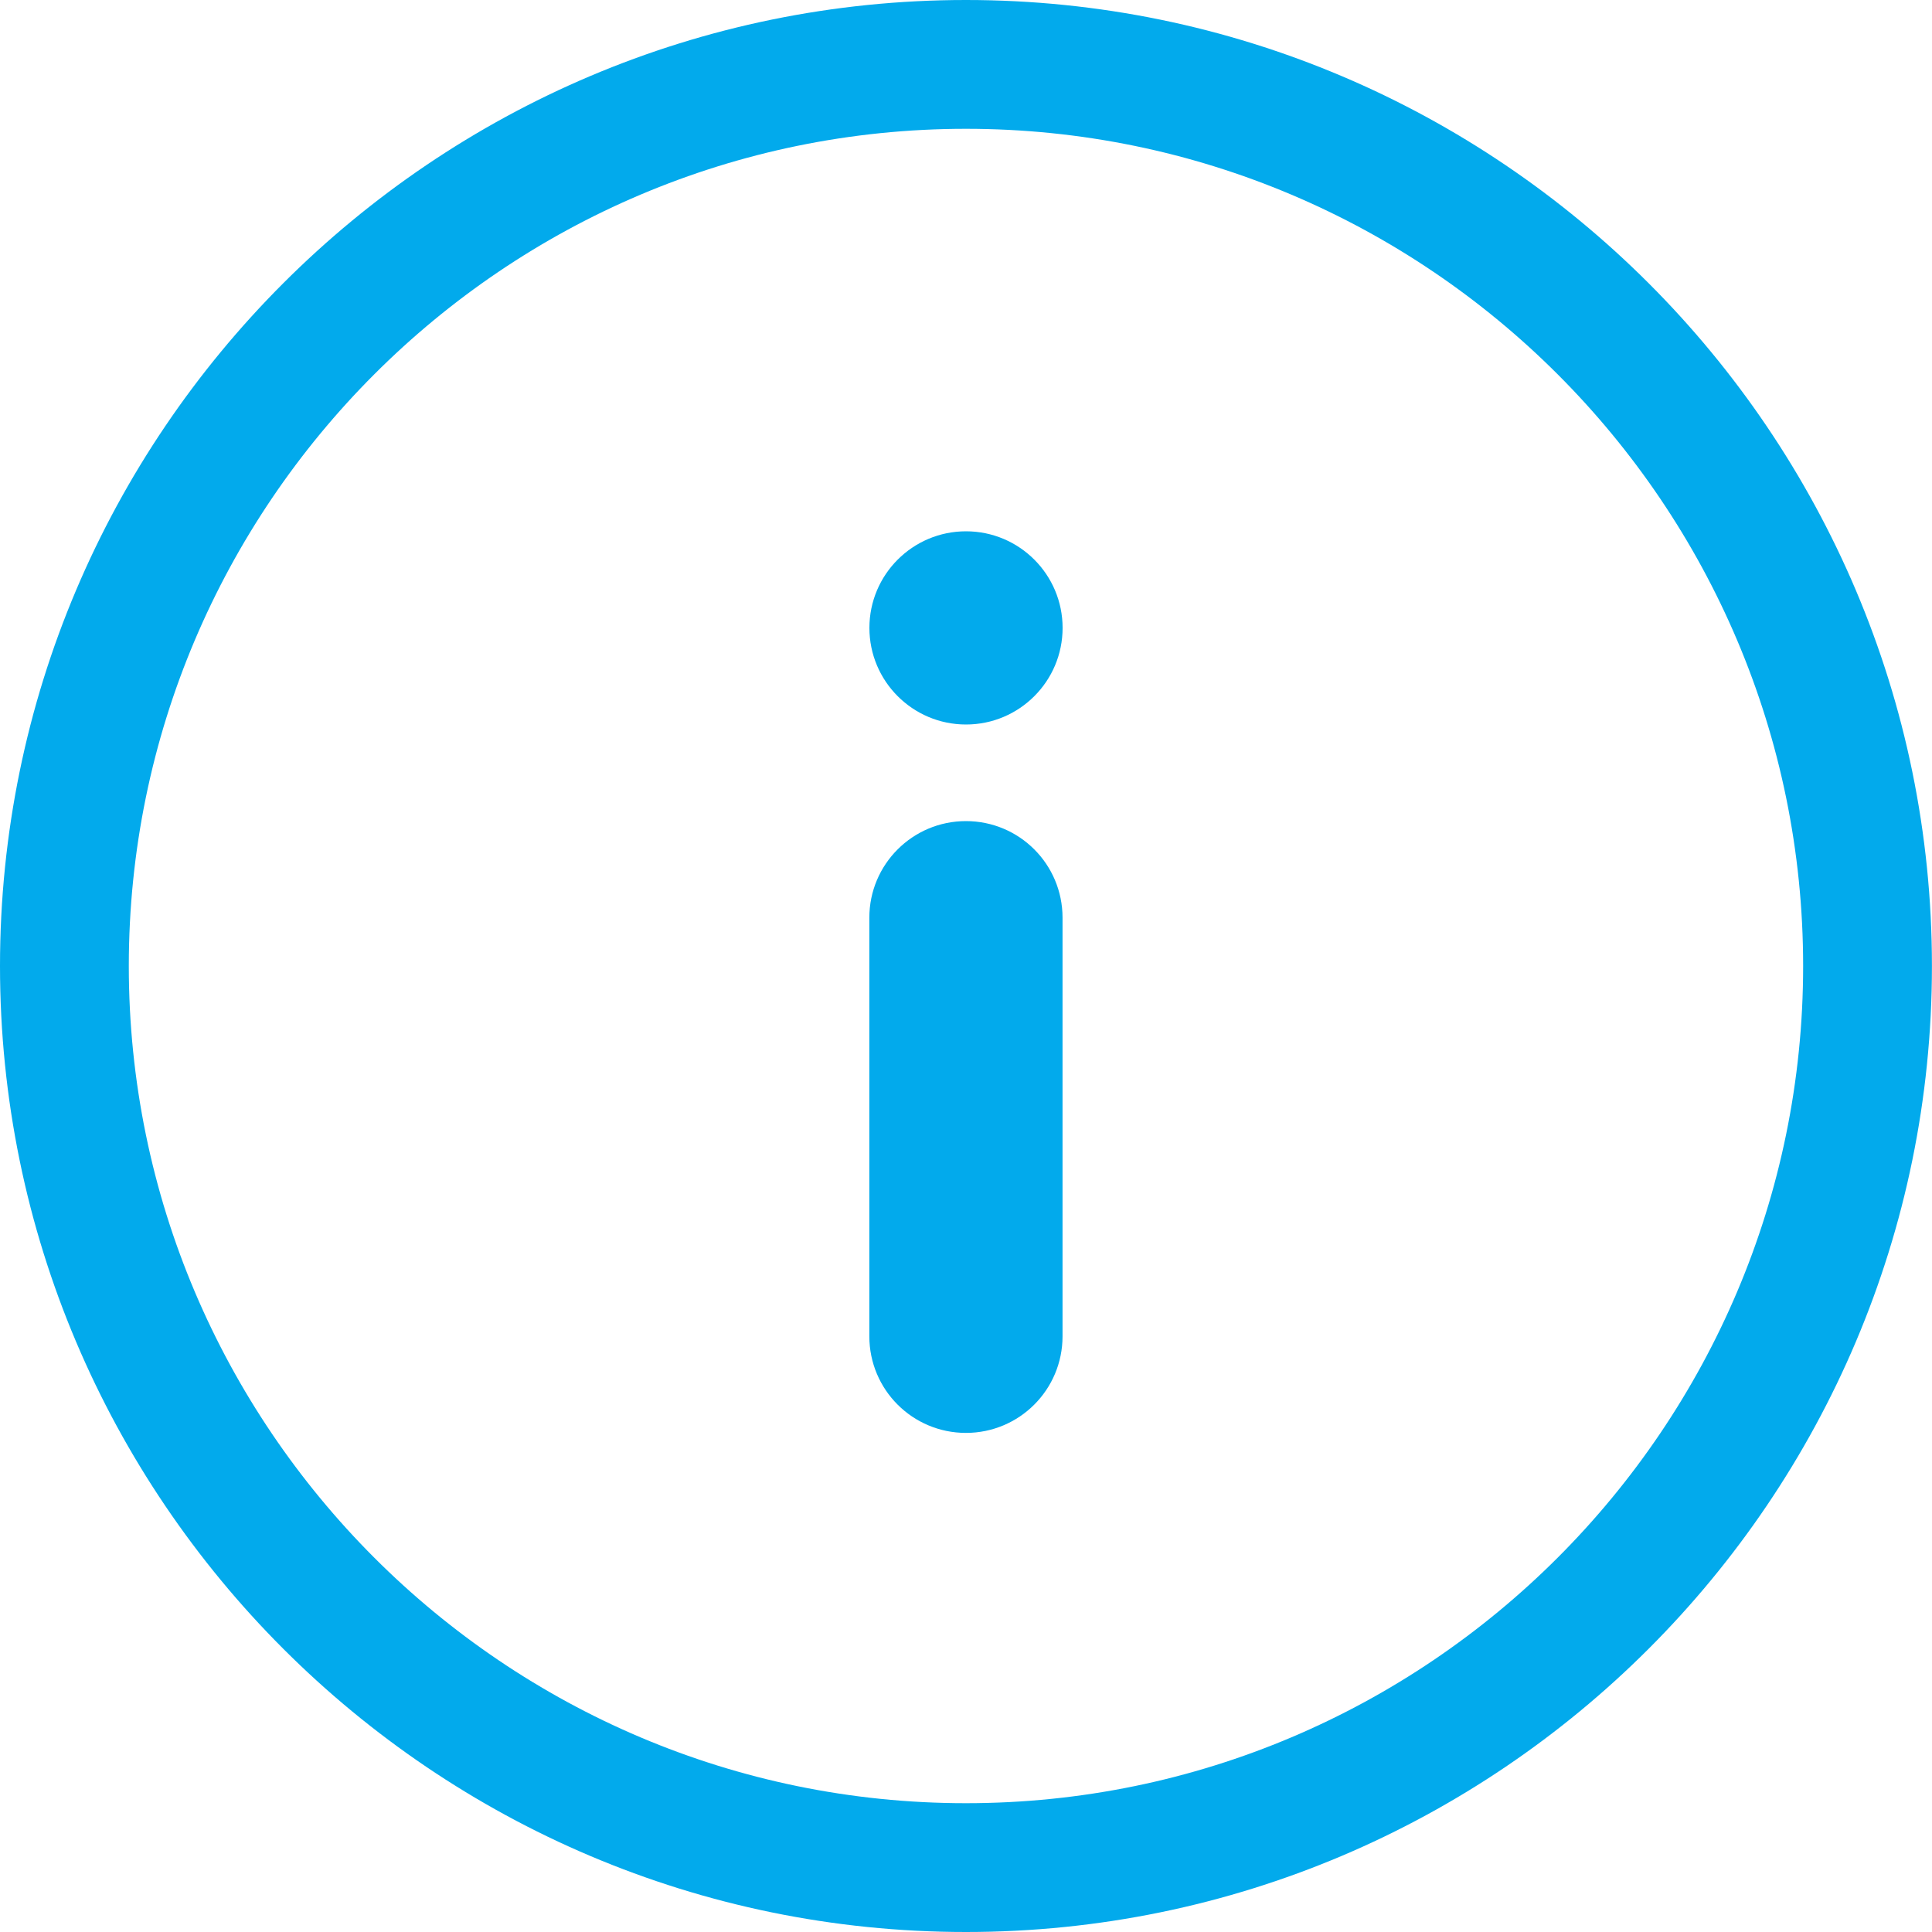
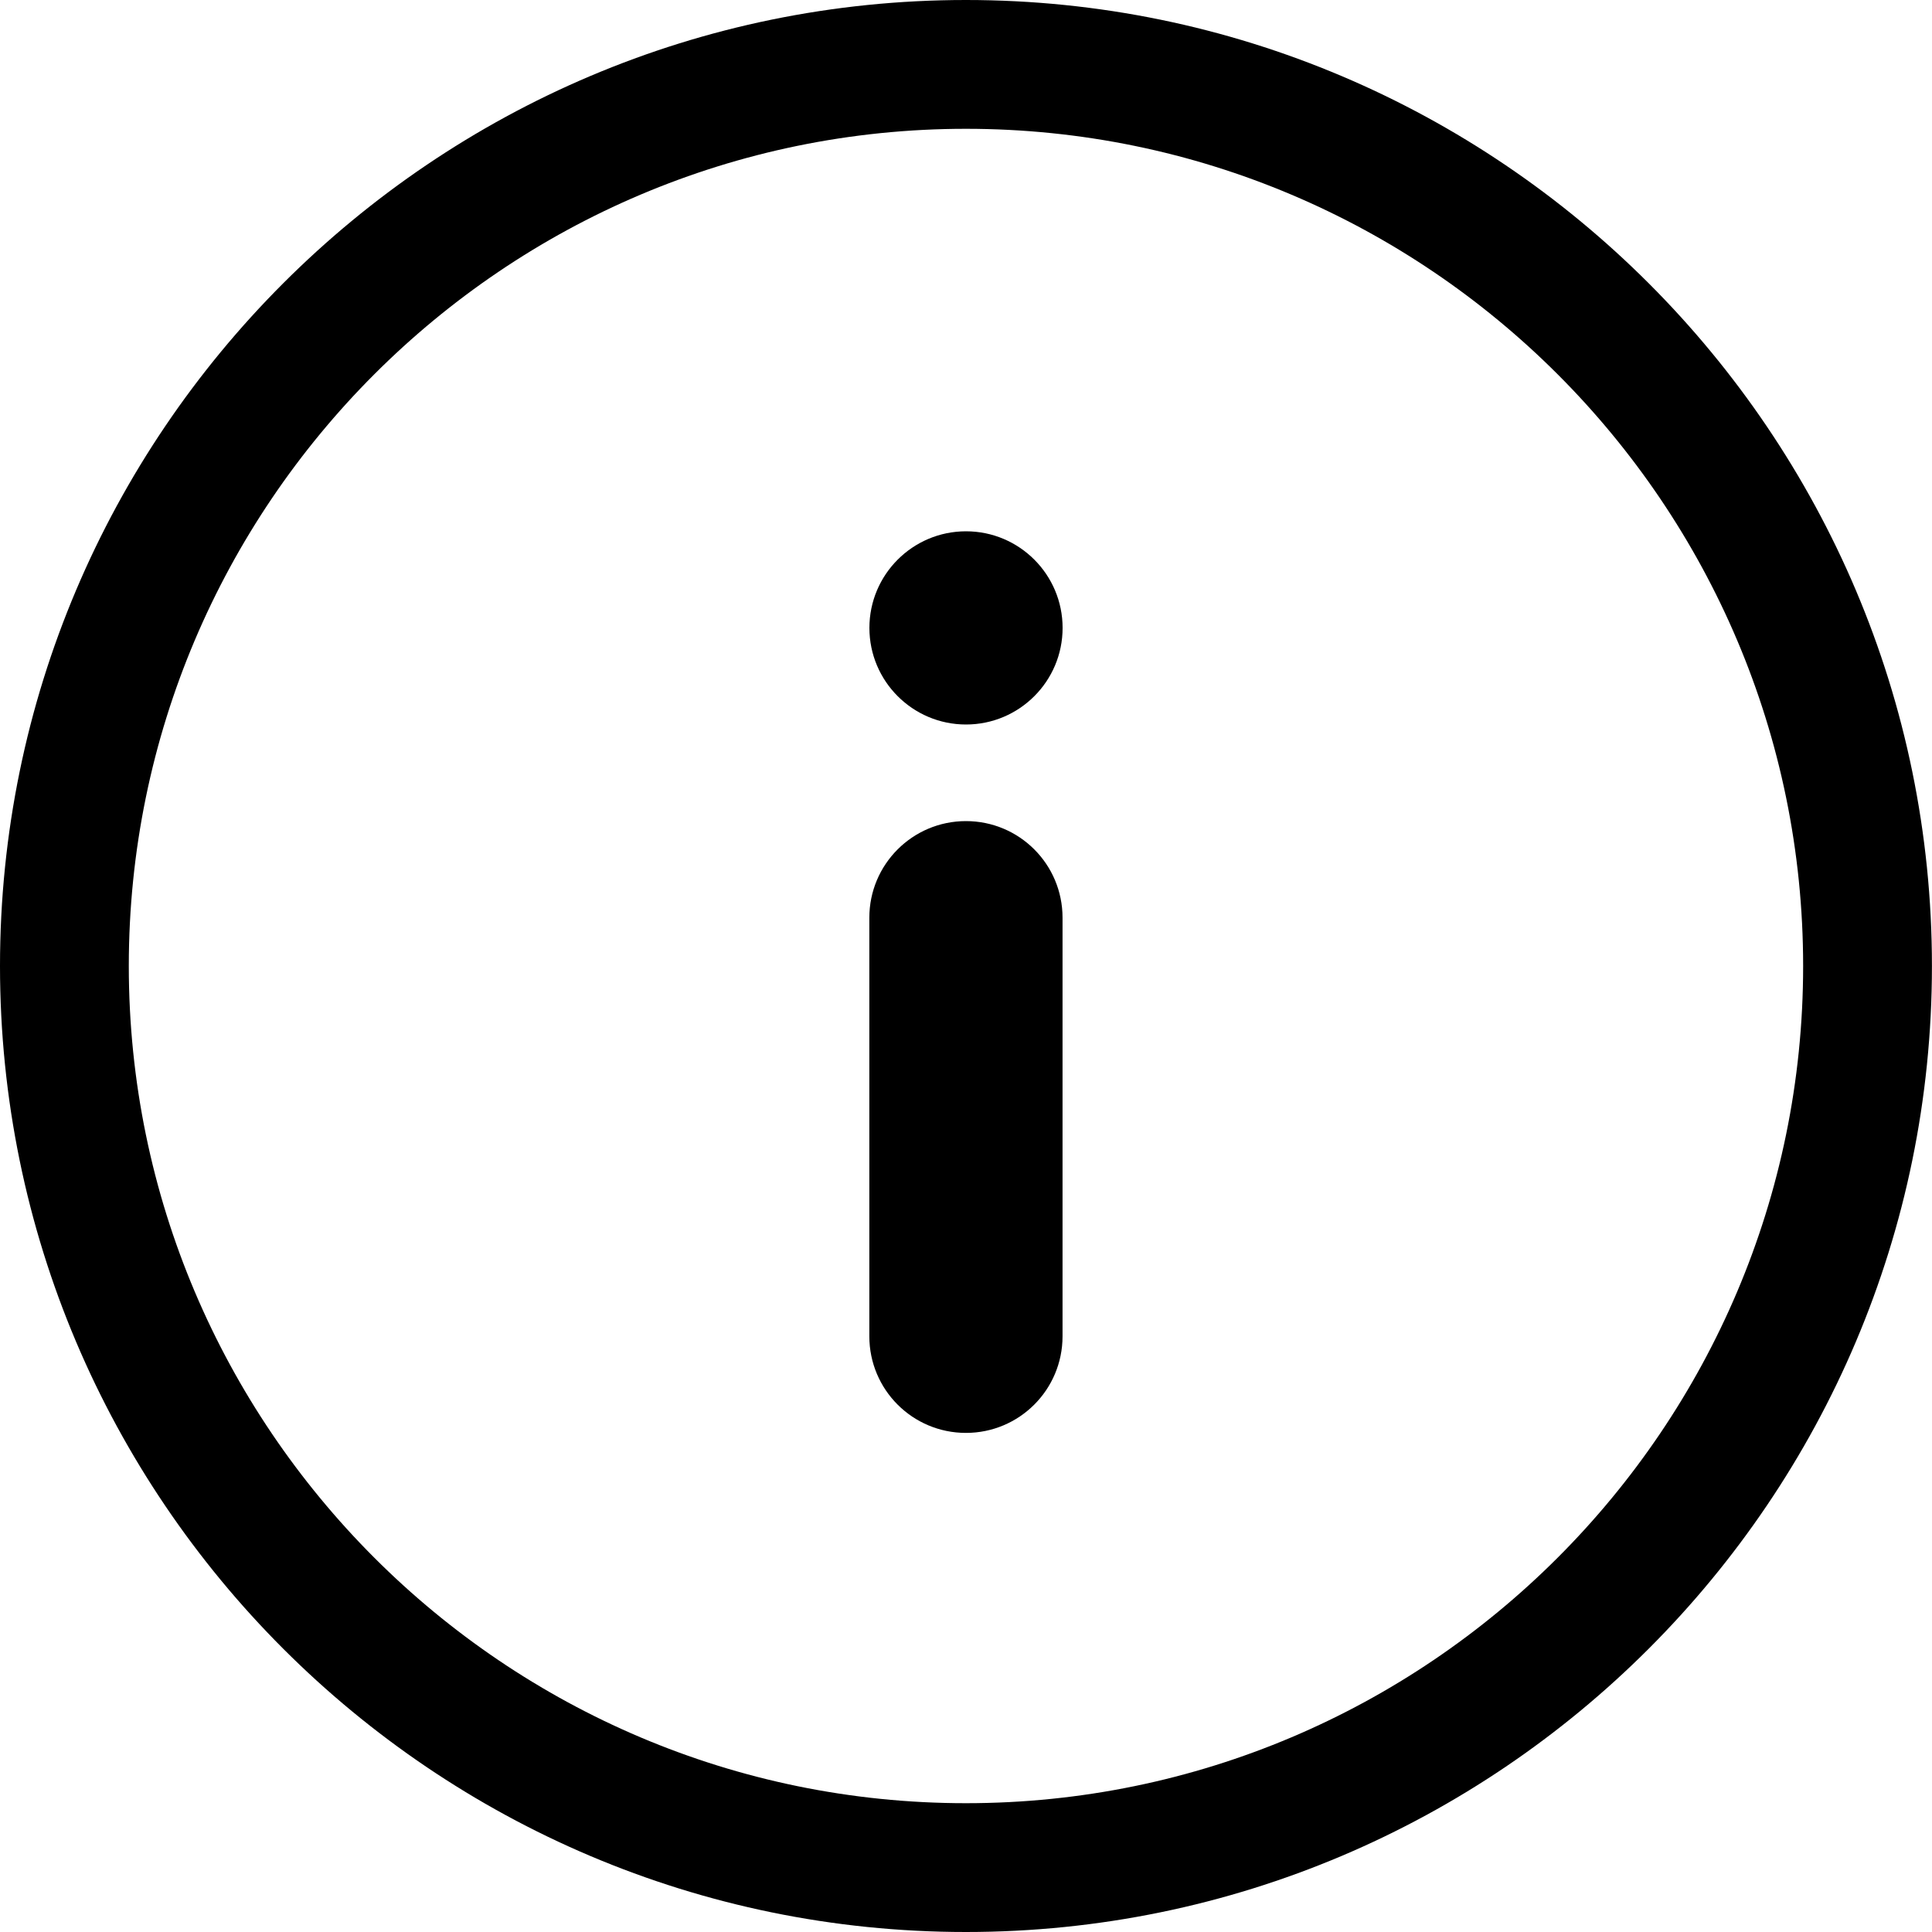
- <svg xmlns="http://www.w3.org/2000/svg" xmlns:xlink="http://www.w3.org/1999/xlink" version="1.1" id="Layer_1" x="0px" y="0px" width="29.999px" height="30px" viewBox="0 0 29.999 30" enable-background="new 0 0 29.999 30" xml:space="preserve">
+ <svg xmlns="http://www.w3.org/2000/svg" xmlns:xlink="http://www.w3.org/1999/xlink" version="1.1" x="0px" y="0px" width="29.999px" height="30px" viewBox="0 0 29.999 30" enable-background="new 0 0 29.999 30" xml:space="preserve">
  <g>
    <defs>
      <rect id="SVGID_1_" width="29.999" height="30" />
    </defs>
    <clipPath id="SVGID_2_">
      <use xlink:href="#SVGID_1_" overflow="visible" />
    </clipPath>
-     <path clip-path="url(#SVGID_2_)" fill="#02AAEC" d="M14.999,0C6.728,0,0,6.729,0,15c0,8.271,6.728,15,14.999,15   c8.271,0,15-6.729,15-15C29.999,6.729,23.27,0,14.999,0 M14.999,28C7.832,28,2,22.168,2,15S7.832,2,14.999,2   c7.168,0,13,5.832,13,13S22.167,28,14.999,28" />
-     <path clip-path="url(#SVGID_2_)" fill="#02AAEC" d="M14.999,12.75c-0.828,0-1.5,0.671-1.5,1.5v6.5c0,0.829,0.671,1.5,1.5,1.5   c0.829,0,1.5-0.671,1.5-1.5v-6.5C16.499,13.42,15.828,12.75,14.999,12.75" />
-     <path clip-path="url(#SVGID_2_)" fill="#02AAEC" d="M15,8.25c-0.828,0-1.5,0.672-1.5,1.5s0.672,1.5,1.5,1.5s1.5-0.672,1.5-1.5   S15.828,8.25,15,8.25" />
+     <path clip-path="url(#SVGID_2_)" d="M14.999,0C6.728,0,0,6.729,0,15c0,8.271,6.728,15,14.999,15   c8.271,0,15-6.729,15-15C29.999,6.729,23.27,0,14.999,0 M14.999,28C7.832,28,2,22.168,2,15S7.832,2,14.999,2   c7.168,0,13,5.832,13,13S22.167,28,14.999,28" />
+     <path clip-path="url(#SVGID_2_)" d="M14.999,12.75c-0.828,0-1.5,0.671-1.5,1.5v6.5c0,0.829,0.671,1.5,1.5,1.5   c0.829,0,1.5-0.671,1.5-1.5v-6.5C16.499,13.42,15.828,12.75,14.999,12.75" />
+     <path clip-path="url(#SVGID_2_)" d="M15,8.25c-0.828,0-1.5,0.672-1.5,1.5s0.672,1.5,1.5,1.5s1.5-0.672,1.5-1.5   S15.828,8.25,15,8.25" />
  </g>
</svg>
